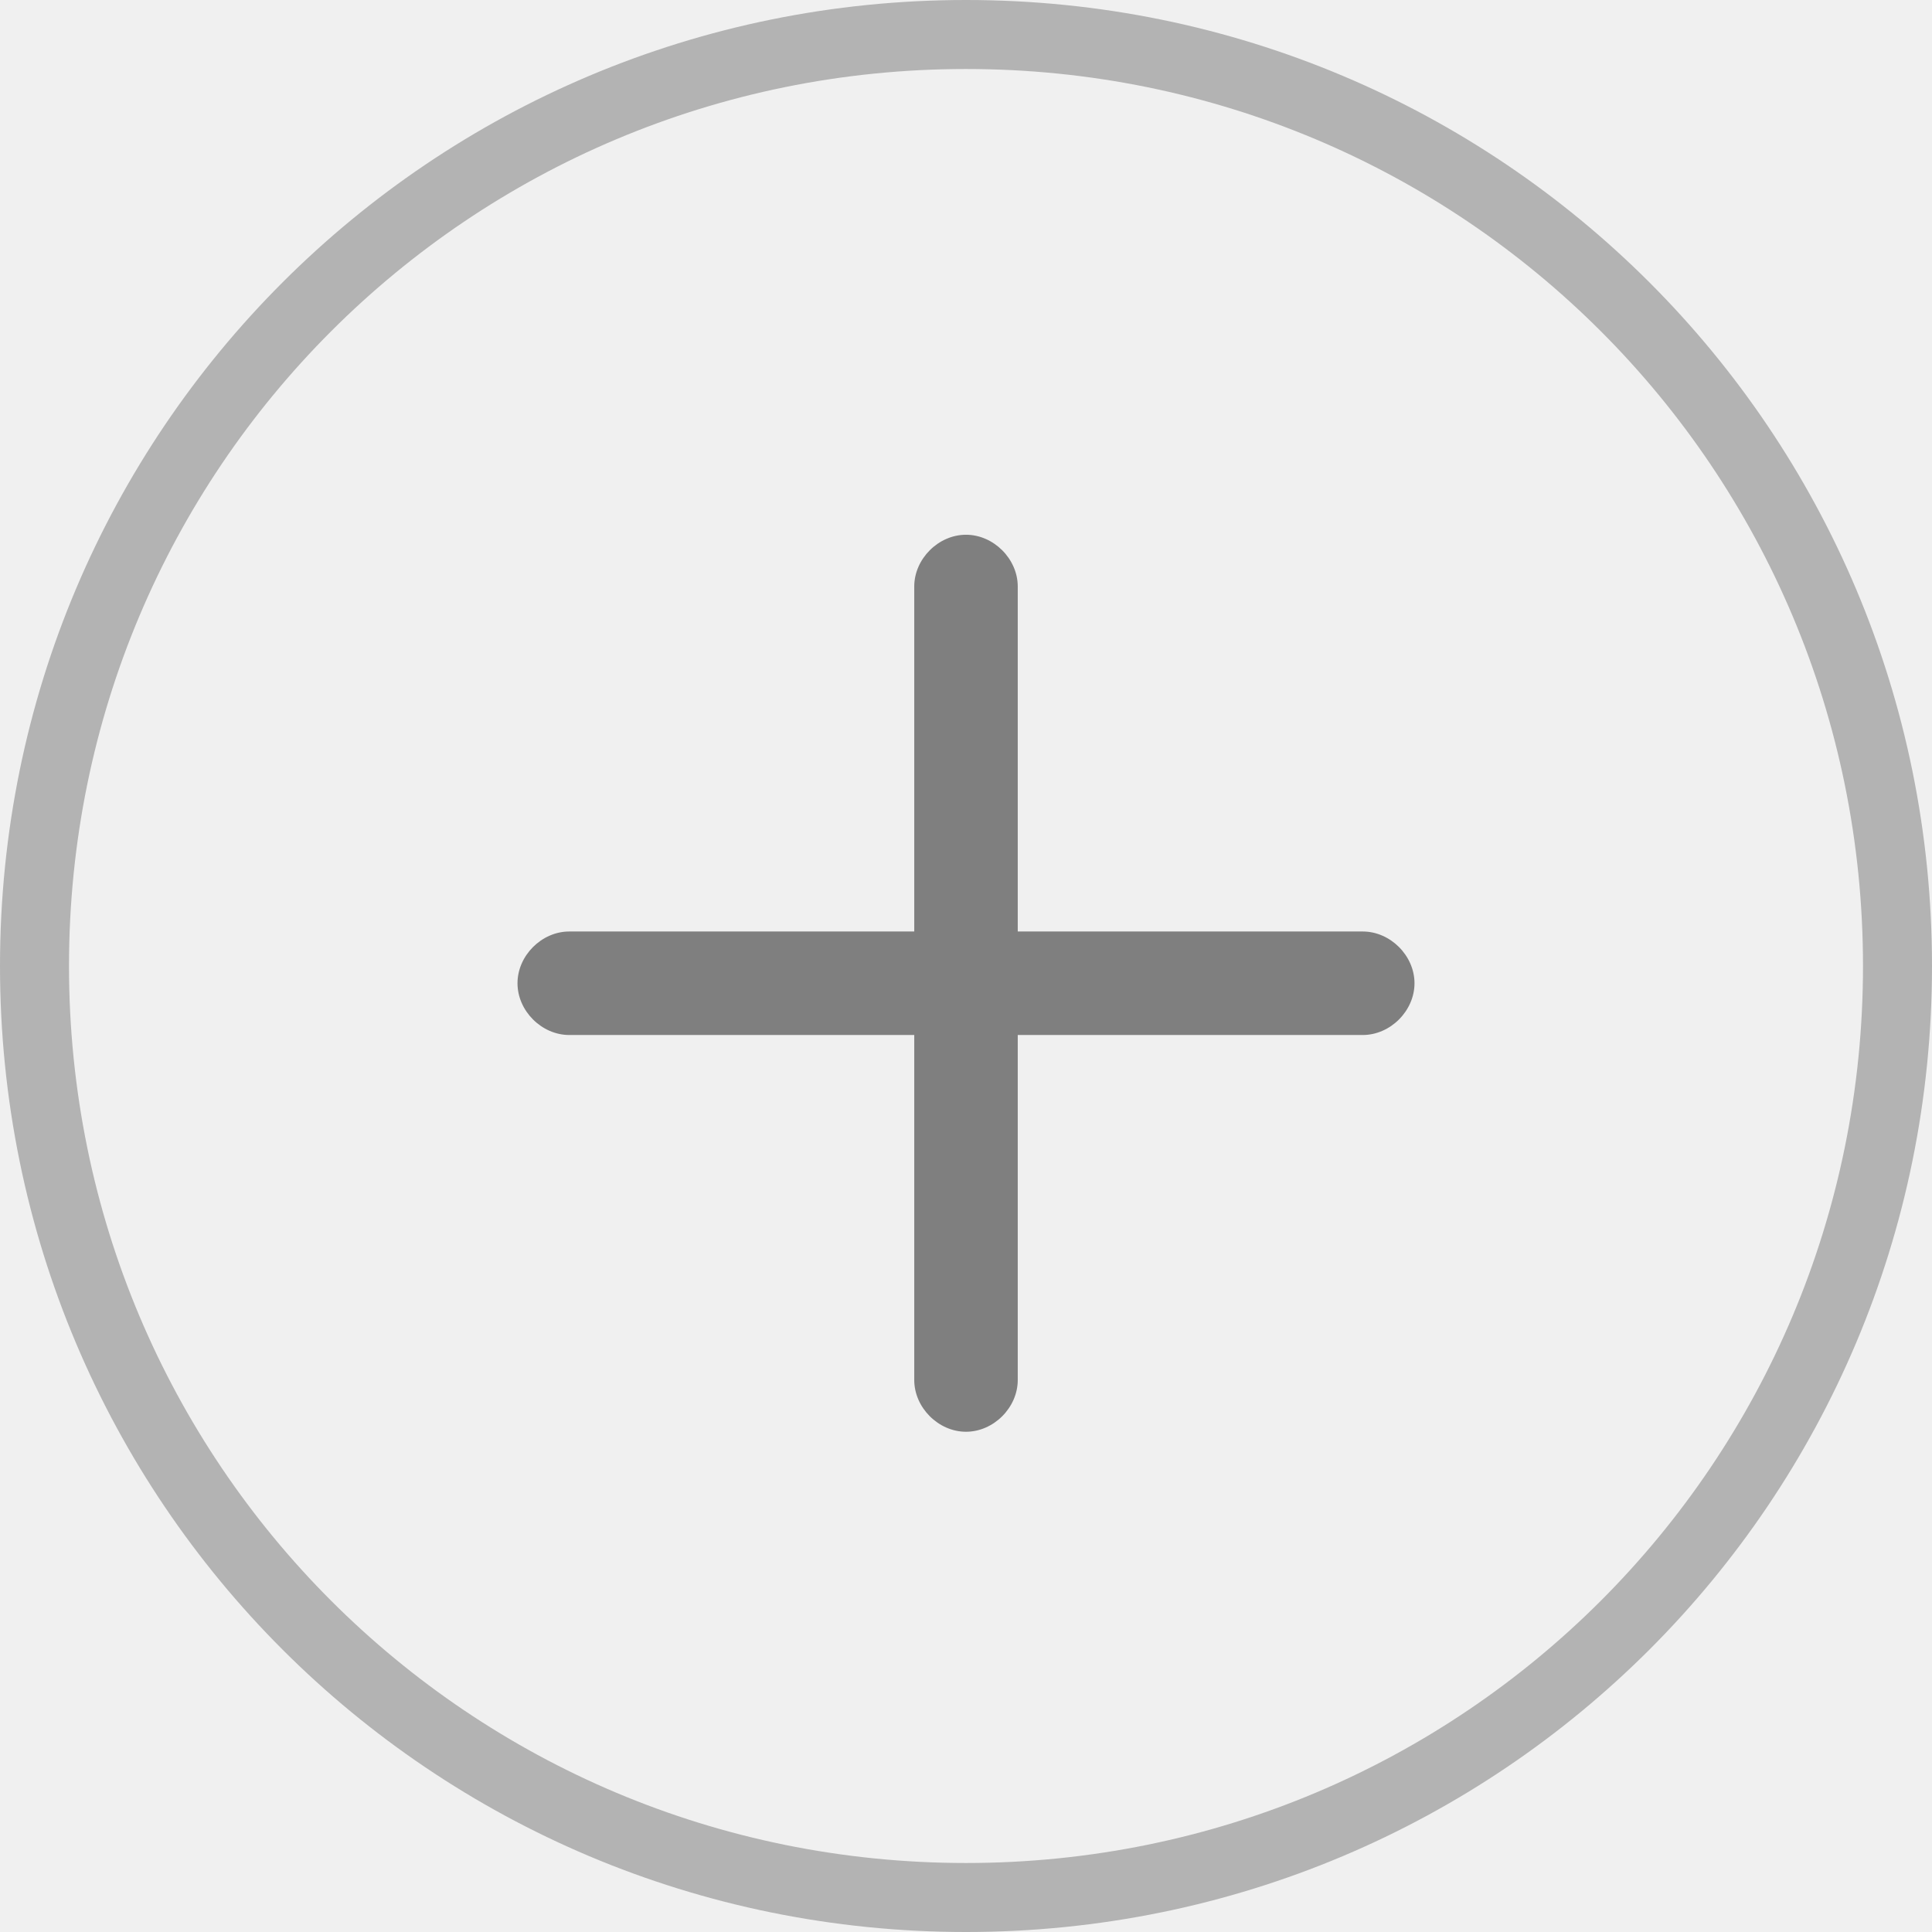
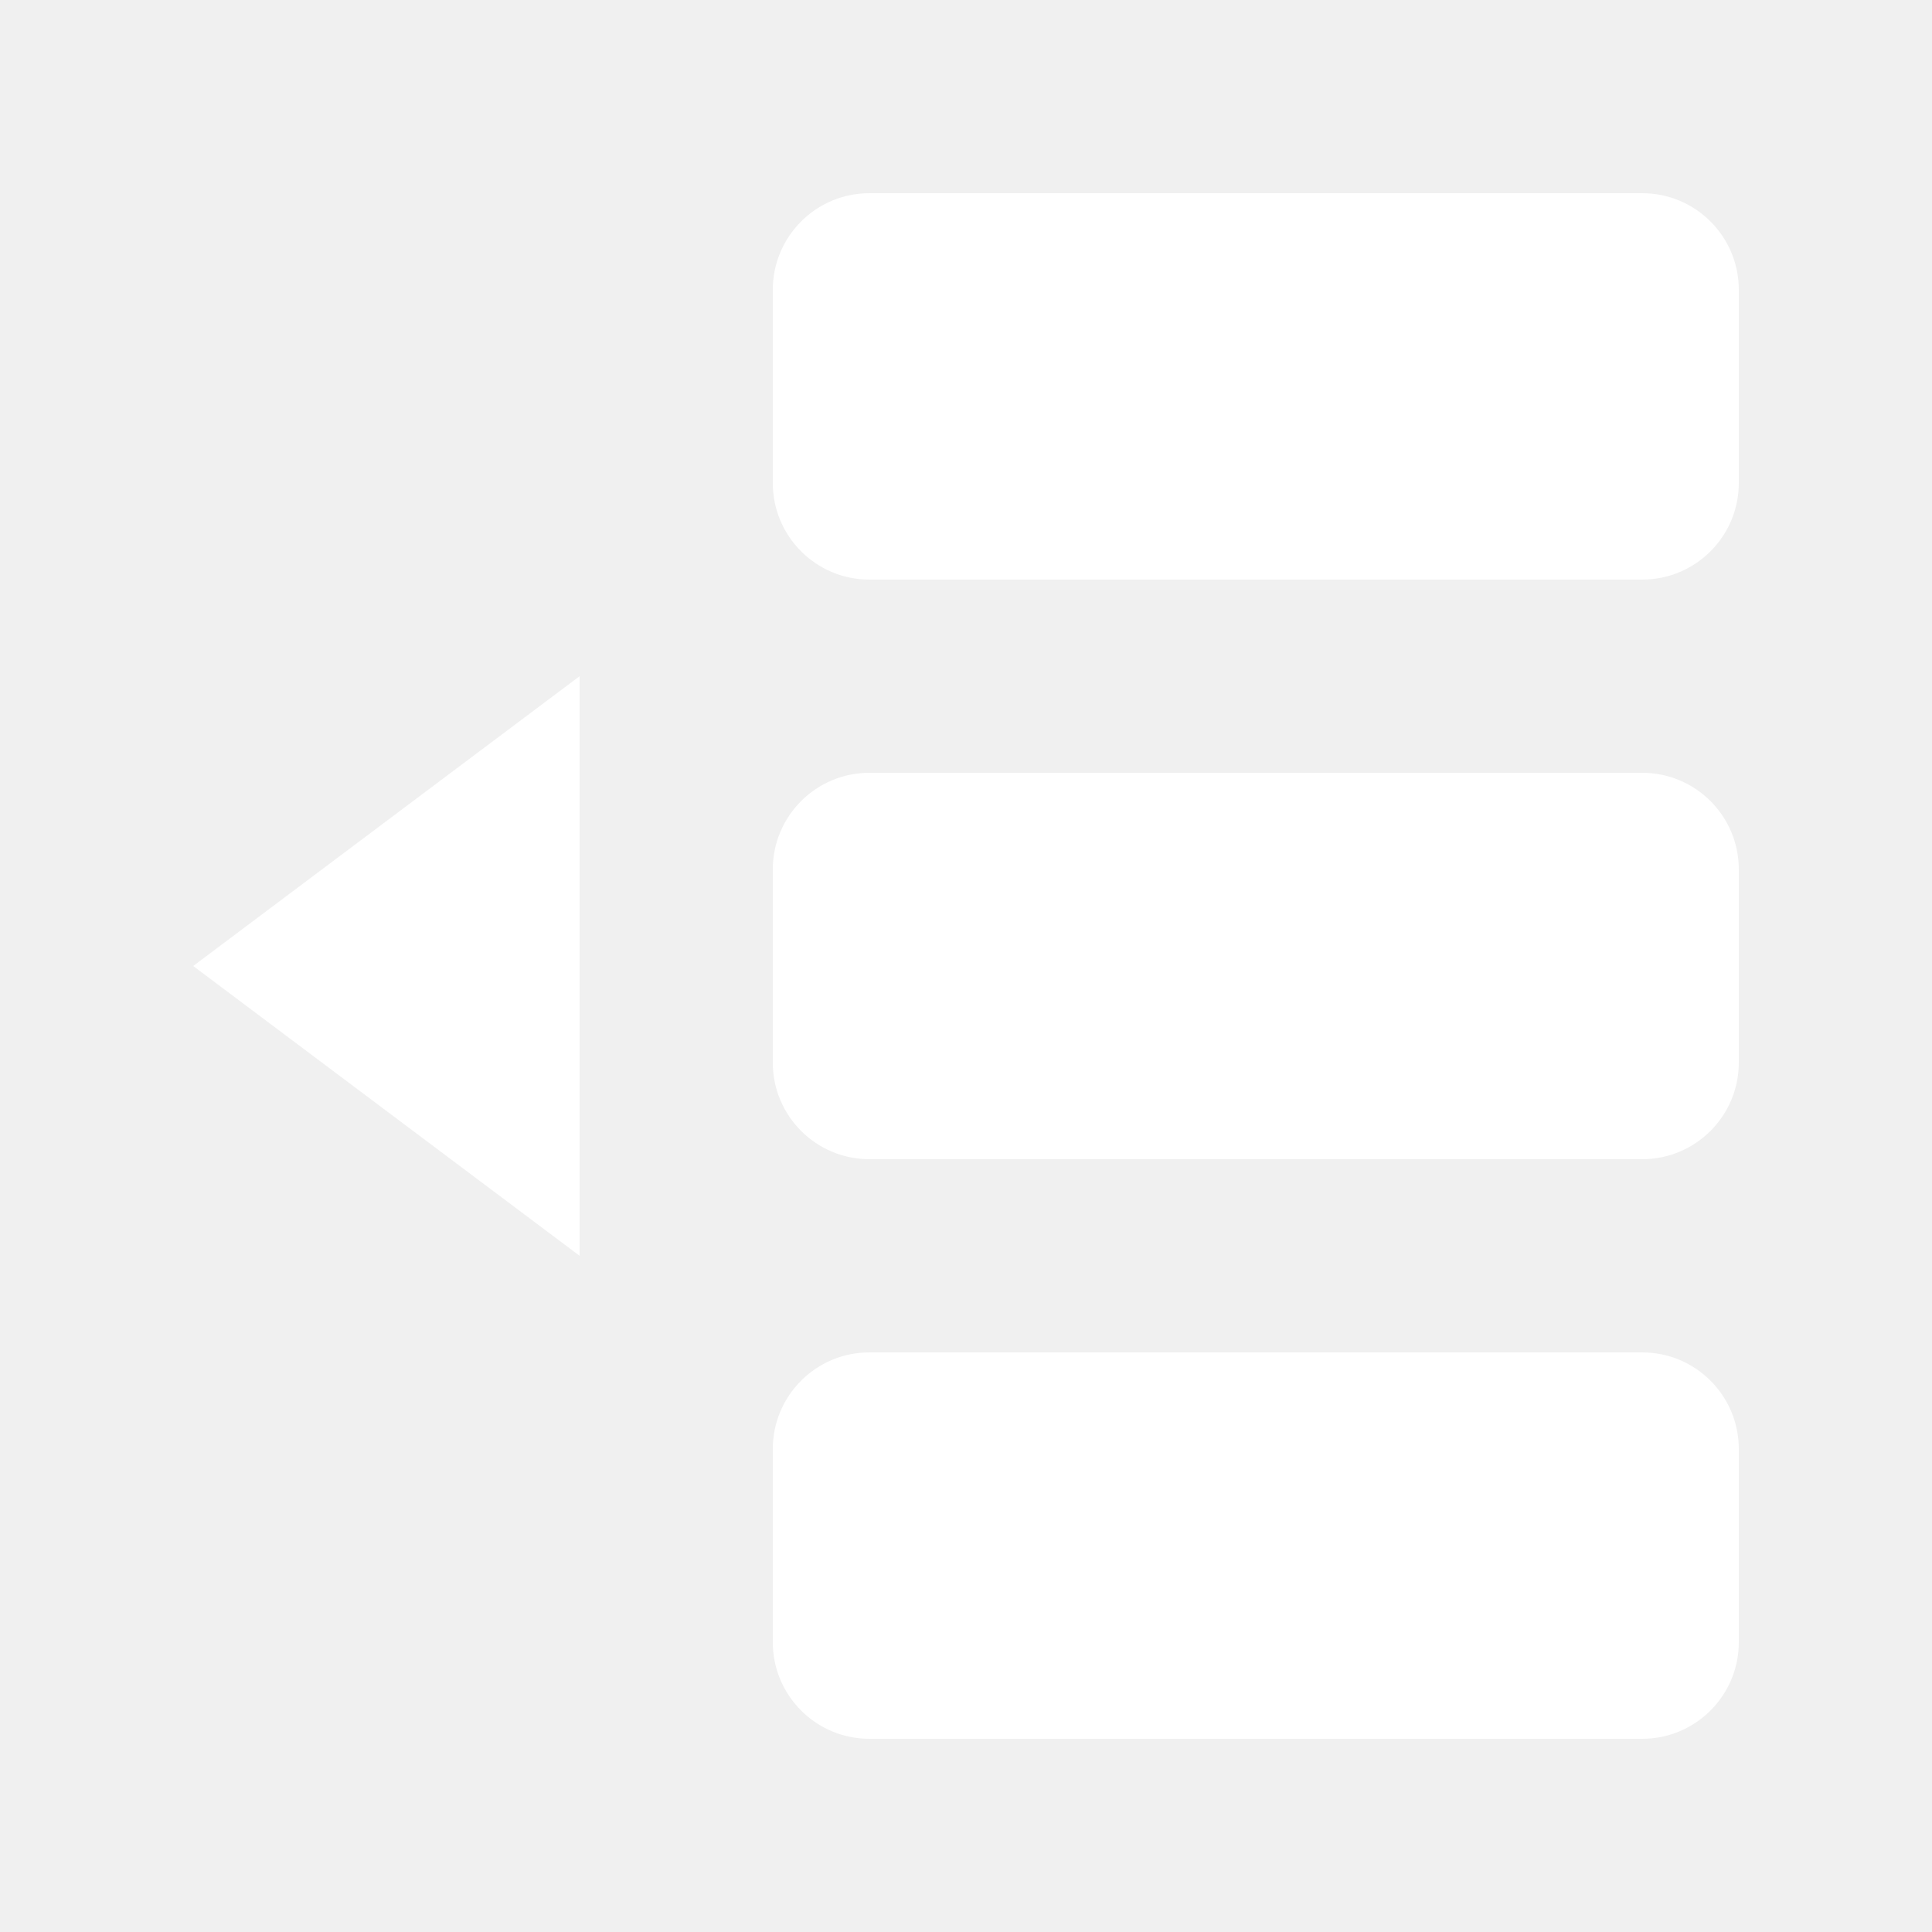
- <svg xmlns="http://www.w3.org/2000/svg" t="1608973287213" class="icon" viewBox="0 0 1024 1024" version="1.1" p-id="7635" width="18" height="18">
-   <path d="M512 987.429c263.314 0 475.429-212.114 475.429-475.429S775.314 36.571 512 36.571 36.571 248.686 36.571 512s212.114 475.429 475.429 475.429z m0 36.571C228.571 1024 0 795.429 0 512S228.571 0 512 0s512 228.571 512 512-228.571 512-512 512z" fill="#B3B3B3" p-id="7636" />
-   <path d="M301.714 493.714h420.571c14.629 0 27.429 12.8 27.429 27.429s-12.8 27.429-27.429 27.429h-420.571c-14.629 0-27.429-12.8-27.429-27.429s12.8-27.429 27.429-27.429z" fill="#7F7F7F" p-id="7637" />
-   <path d="M539.429 310.857v420.571c0 14.629-12.8 27.429-27.429 27.429s-27.429-12.8-27.429-27.429V310.857c0-14.629 12.8-27.429 27.429-27.429s27.429 12.8 27.429 27.429z" fill="#7F7F7F" p-id="7638" />
+ <svg xmlns="http://www.w3.org/2000/svg" t="1619246124187" class="icon" viewBox="0 0 1024 1024" version="1.1" p-id="4658" width="16" height="16">
+   <path d="M307.2 665.6l-204.8-153.6 204.8-153.6v307.2zM870.4 307.2H460.8a51.2 51.2 0 0 1-51.2-51.2V153.6a51.2 51.2 0 0 1 51.2-51.2h409.6a51.2 51.2 0 0 1 51.2 51.2v102.4a51.2 51.2 0 0 1-51.2 51.2z m0 307.2H460.8a51.2 51.2 0 0 1-51.2-51.2v-102.4a51.2 51.2 0 0 1 51.2-51.2h409.6a51.2 51.2 0 0 1 51.2 51.2v102.4a51.2 51.2 0 0 1-51.2 51.2z m0 307.2H460.8a51.2 51.2 0 0 1-51.2-51.2v-102.4a51.2 51.2 0 0 1 51.2-51.2h409.6a51.2 51.2 0 0 1 51.2 51.2v102.4a51.2 51.2 0 0 1-51.2 51.2z" p-id="4659" fill="#ffffff" />
</svg>
